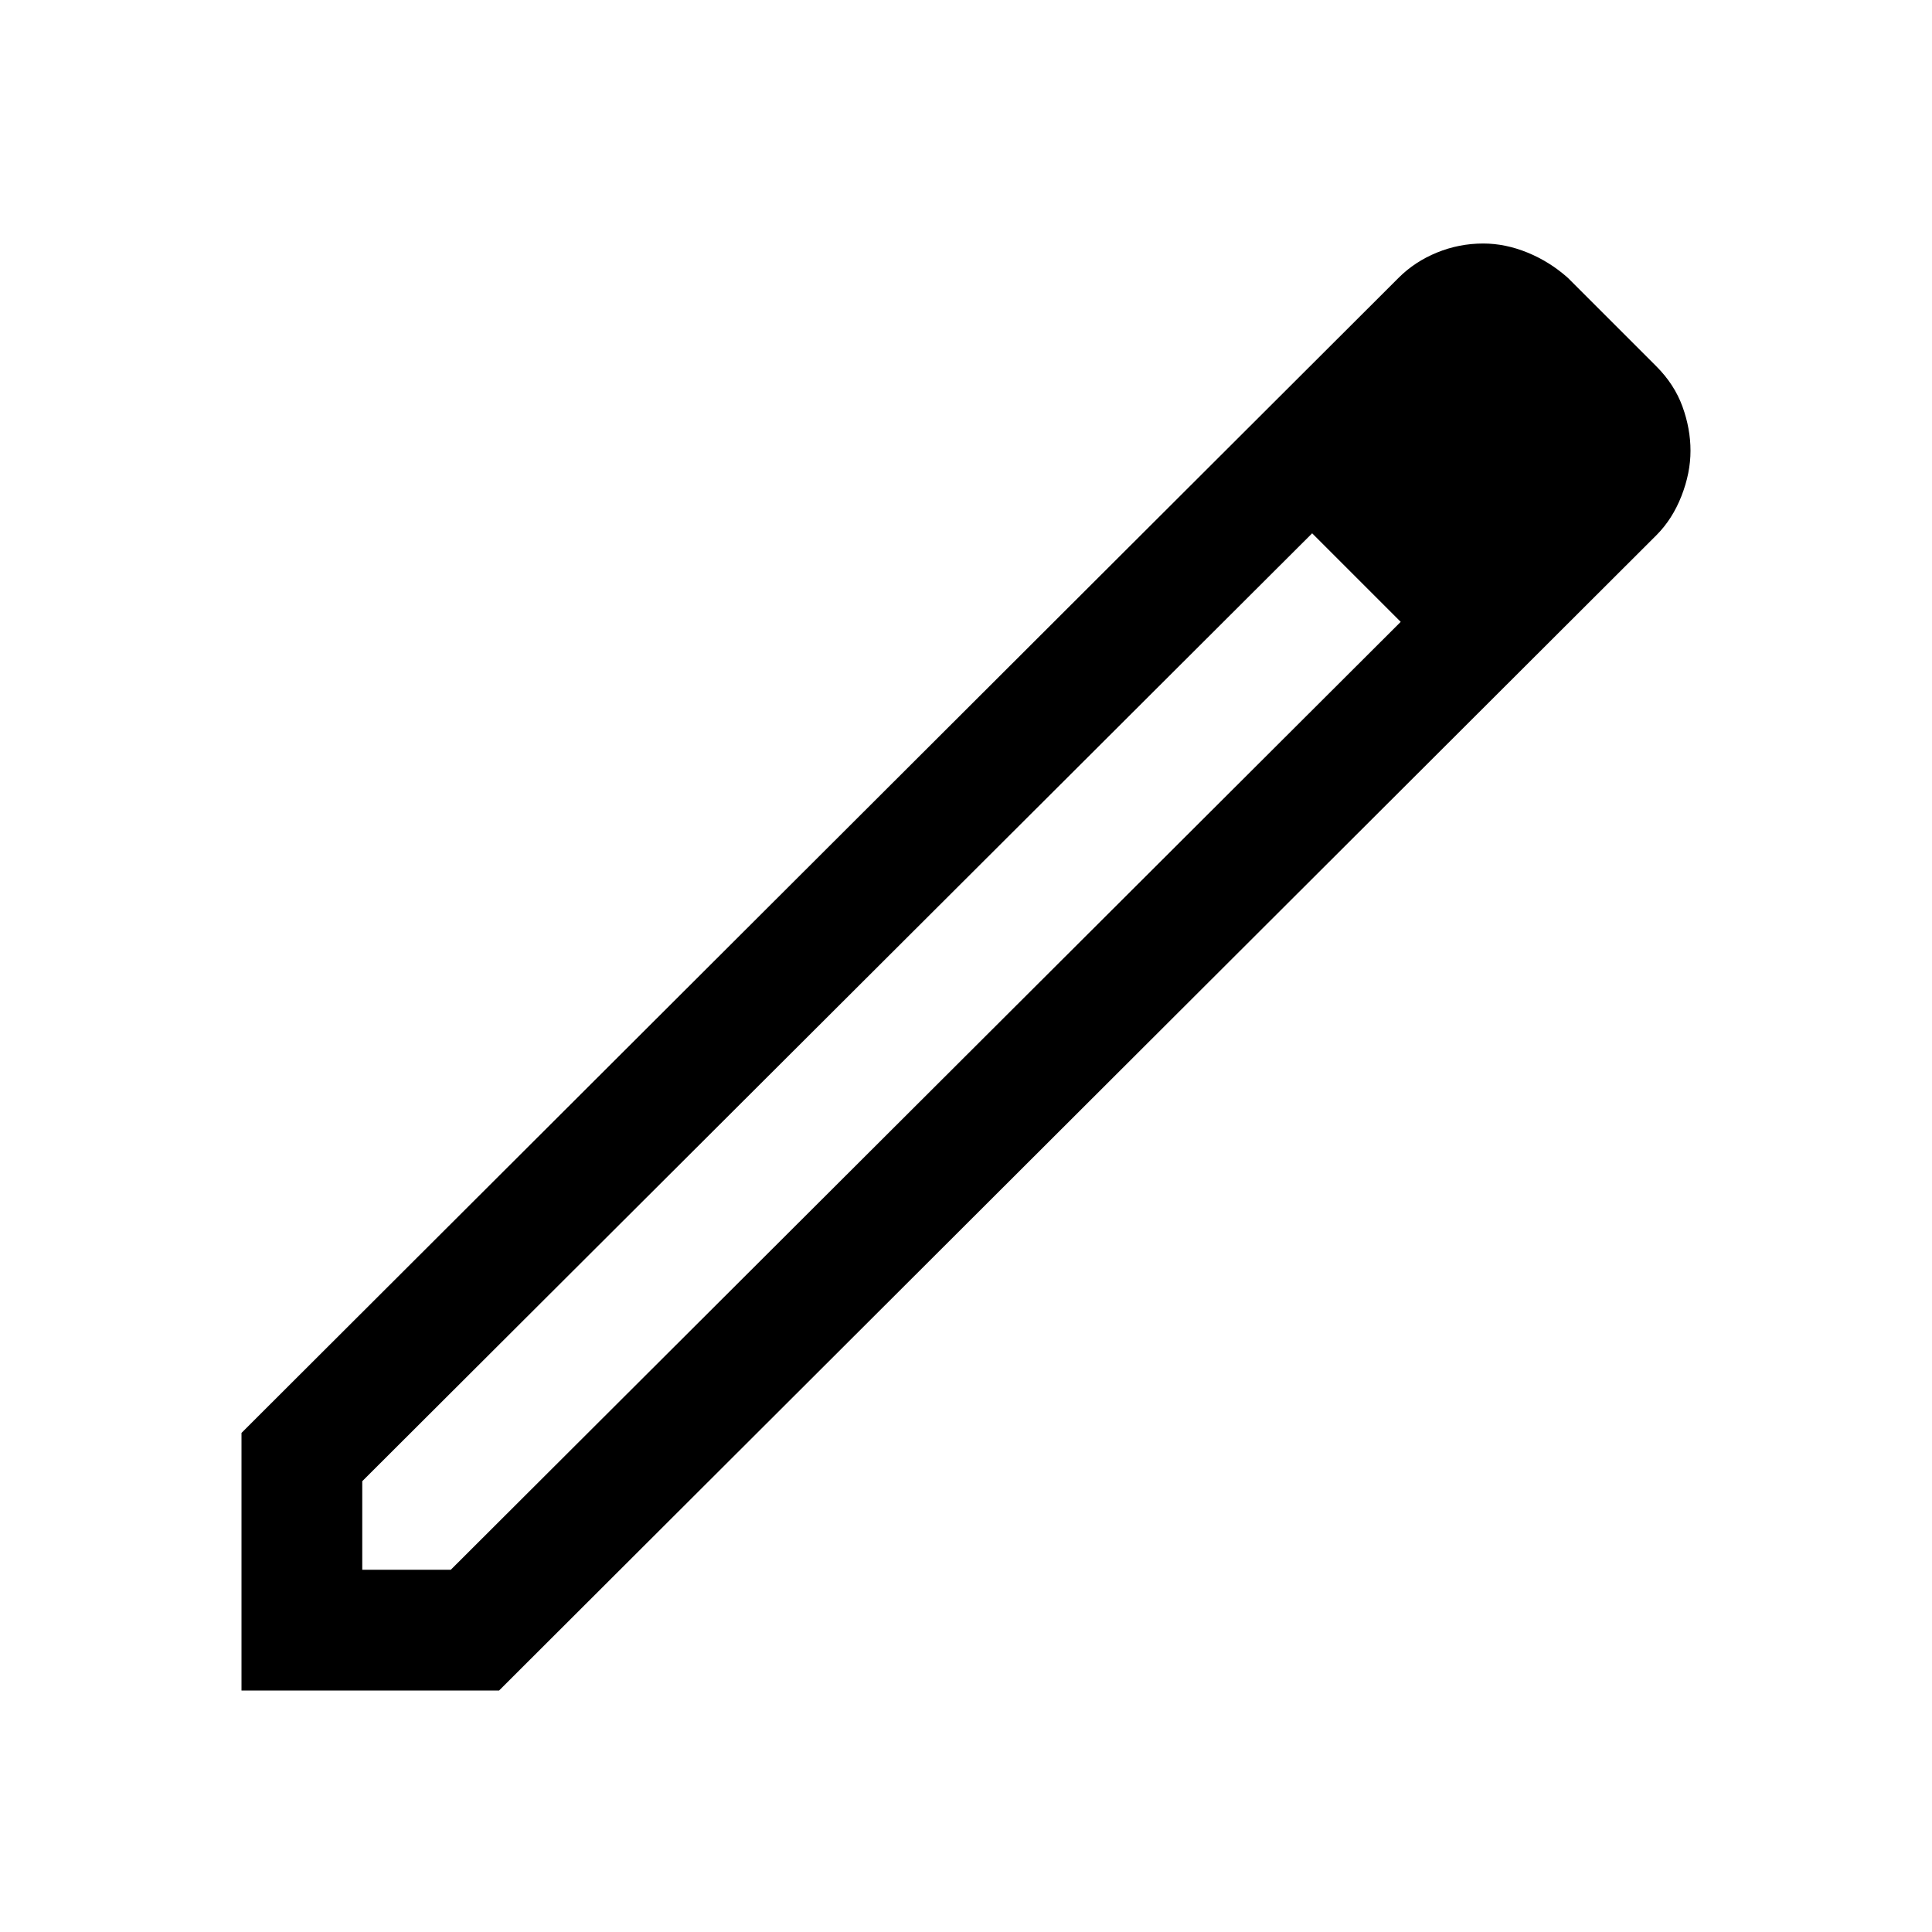
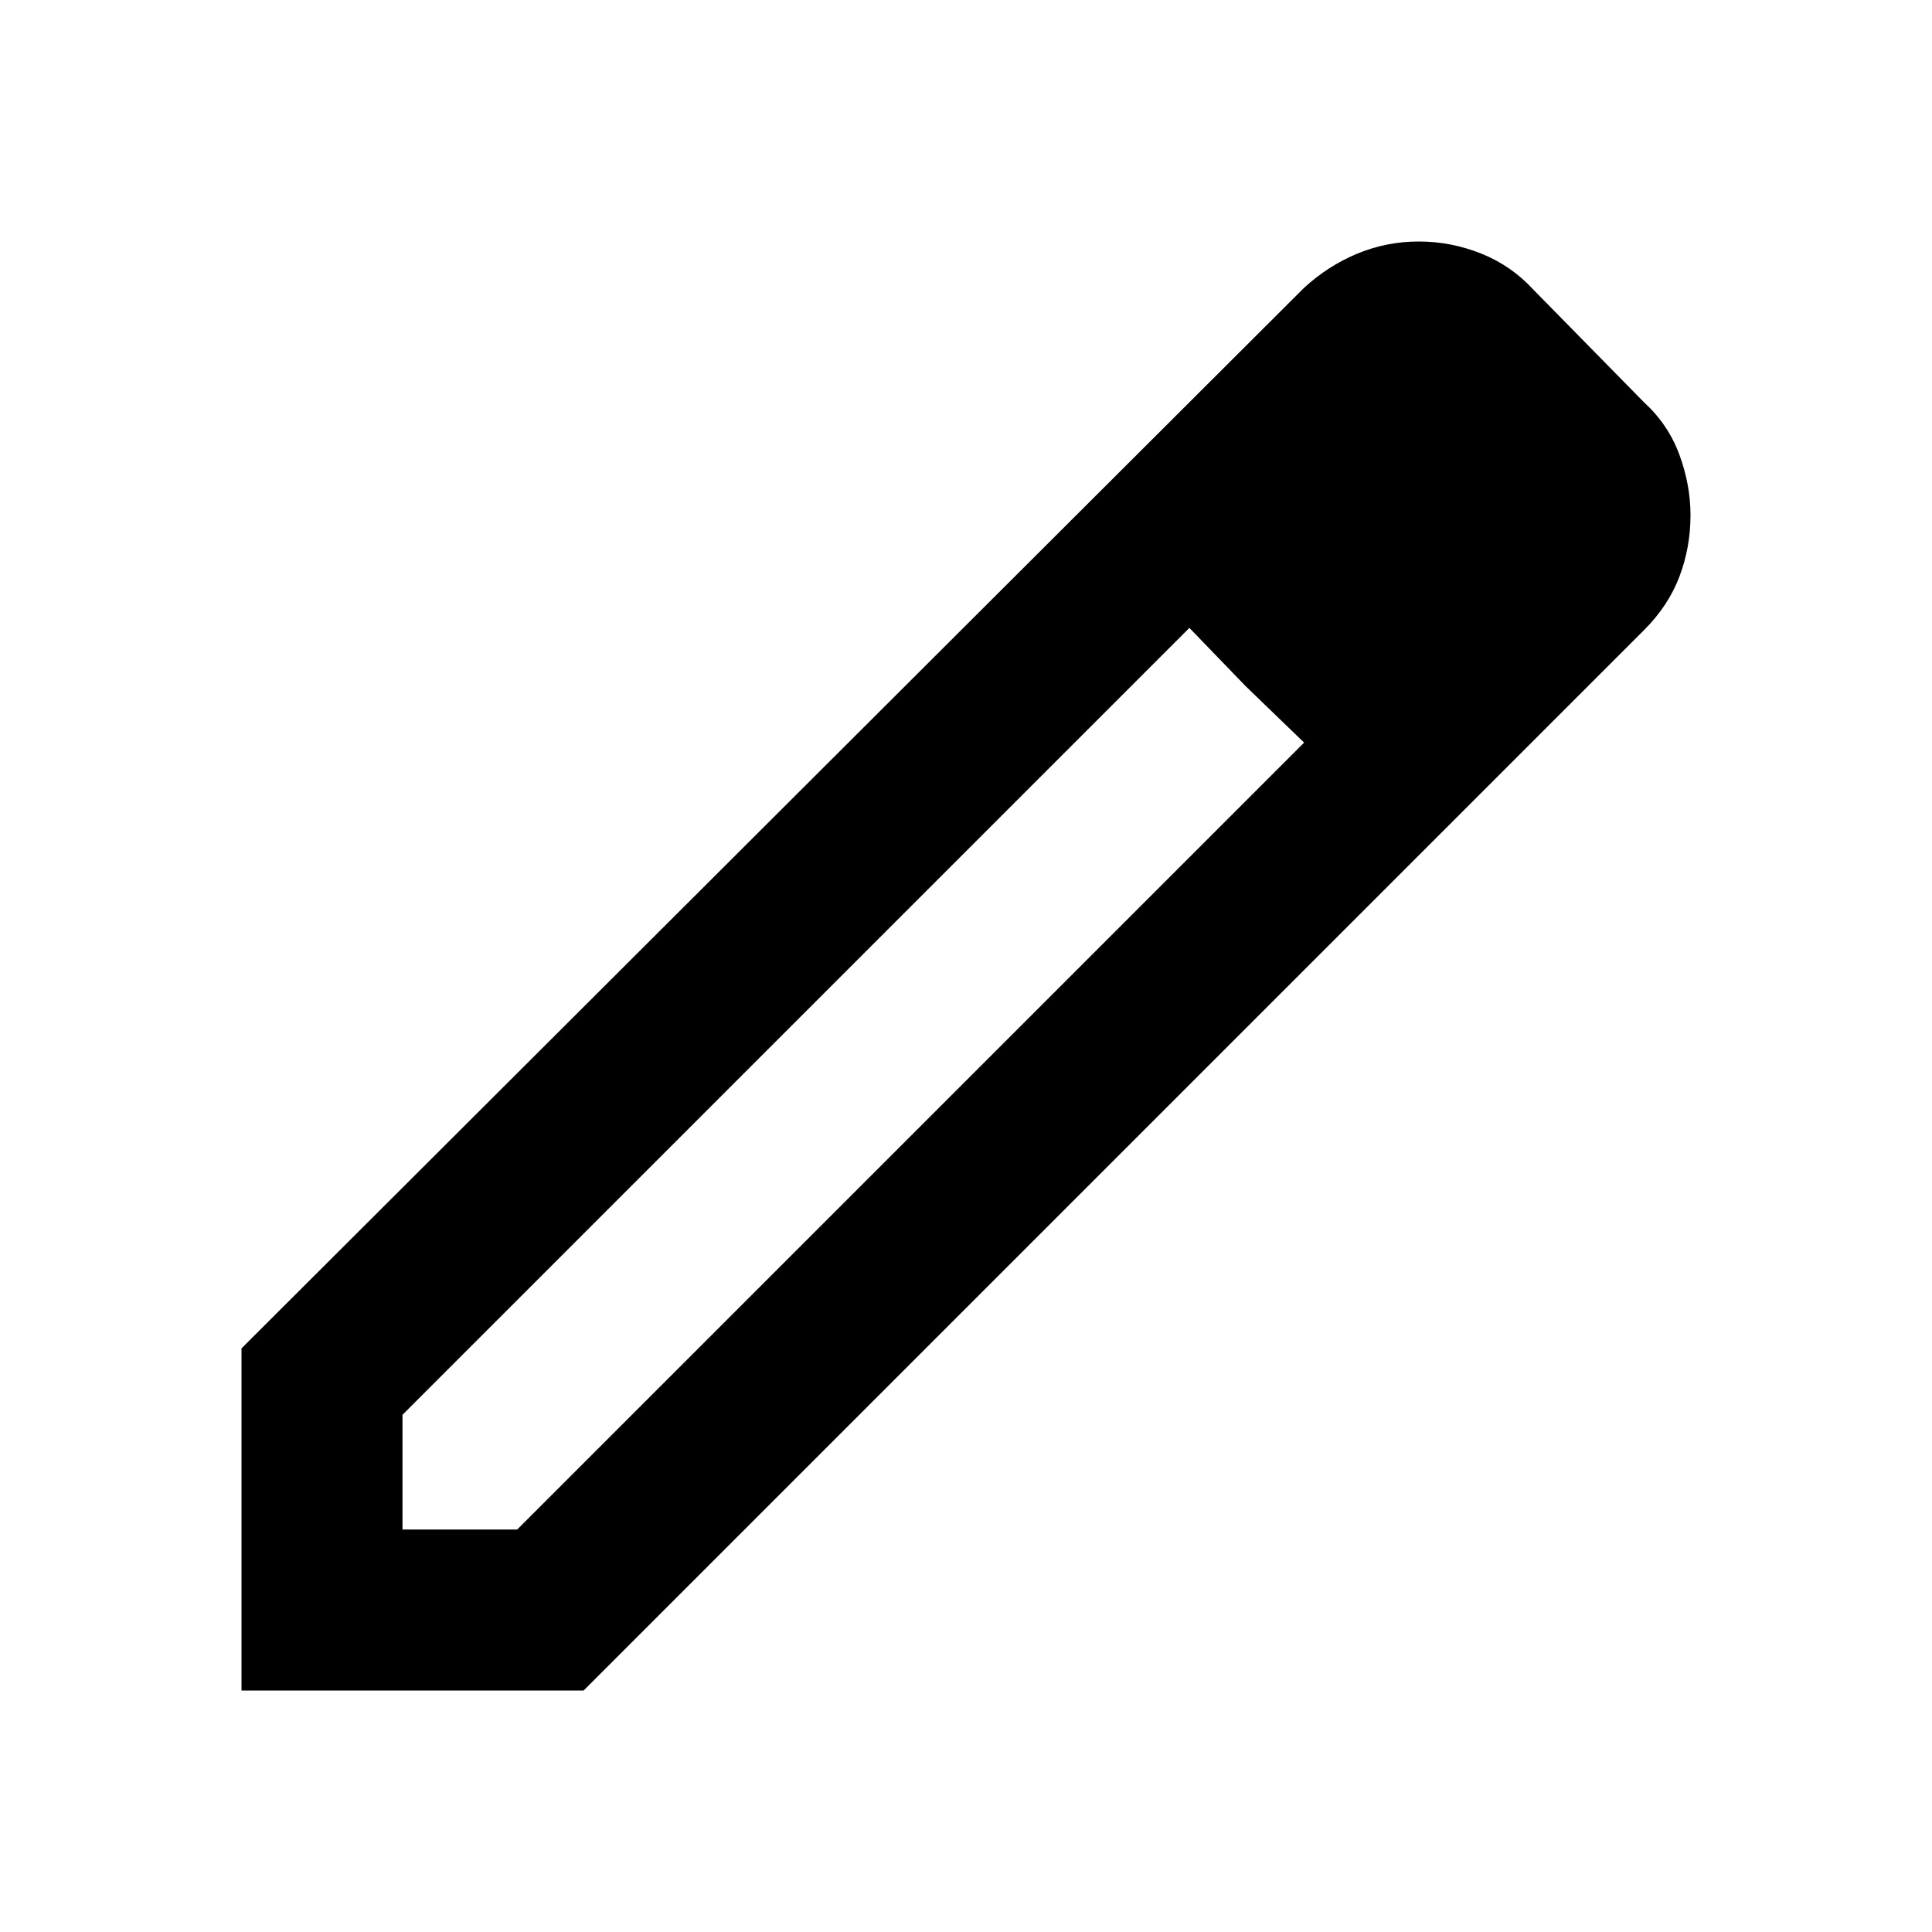
- <svg xmlns="http://www.w3.org/2000/svg" width="48" height="48" viewBox="0 -960 960 960">
-   <path d="M180-180h44l472-471-44-44-472 471v44Zm-60 60v-128l575-574q8-8 19-12.5t23-4.5q11 0 22 4.5t20 12.5l44 44q9 9 13 20t4 22q0 11-4.5 22.5T823-694L248-120H120Zm659-617-41-41 41 41Zm-105 64-22-22 44 44-22-22Z" />
+ <svg xmlns="http://www.w3.org/2000/svg" viewBox="0 -960 960 960" width="48" height="48">
+   <path d="M200-200h57l391-391-57-57-391 391v57Zm-80 80v-170l528-527q12-11 26.5-17t30.5-6q16 0 31 6t26 18l55 56q12 11 17.5 26t5.5 30q0 16-5.5 30.5T817-647L290-120H120Zm640-584-56-56 56 56Zm-141 85-28-29 57 57-29-28Z" />
</svg>
